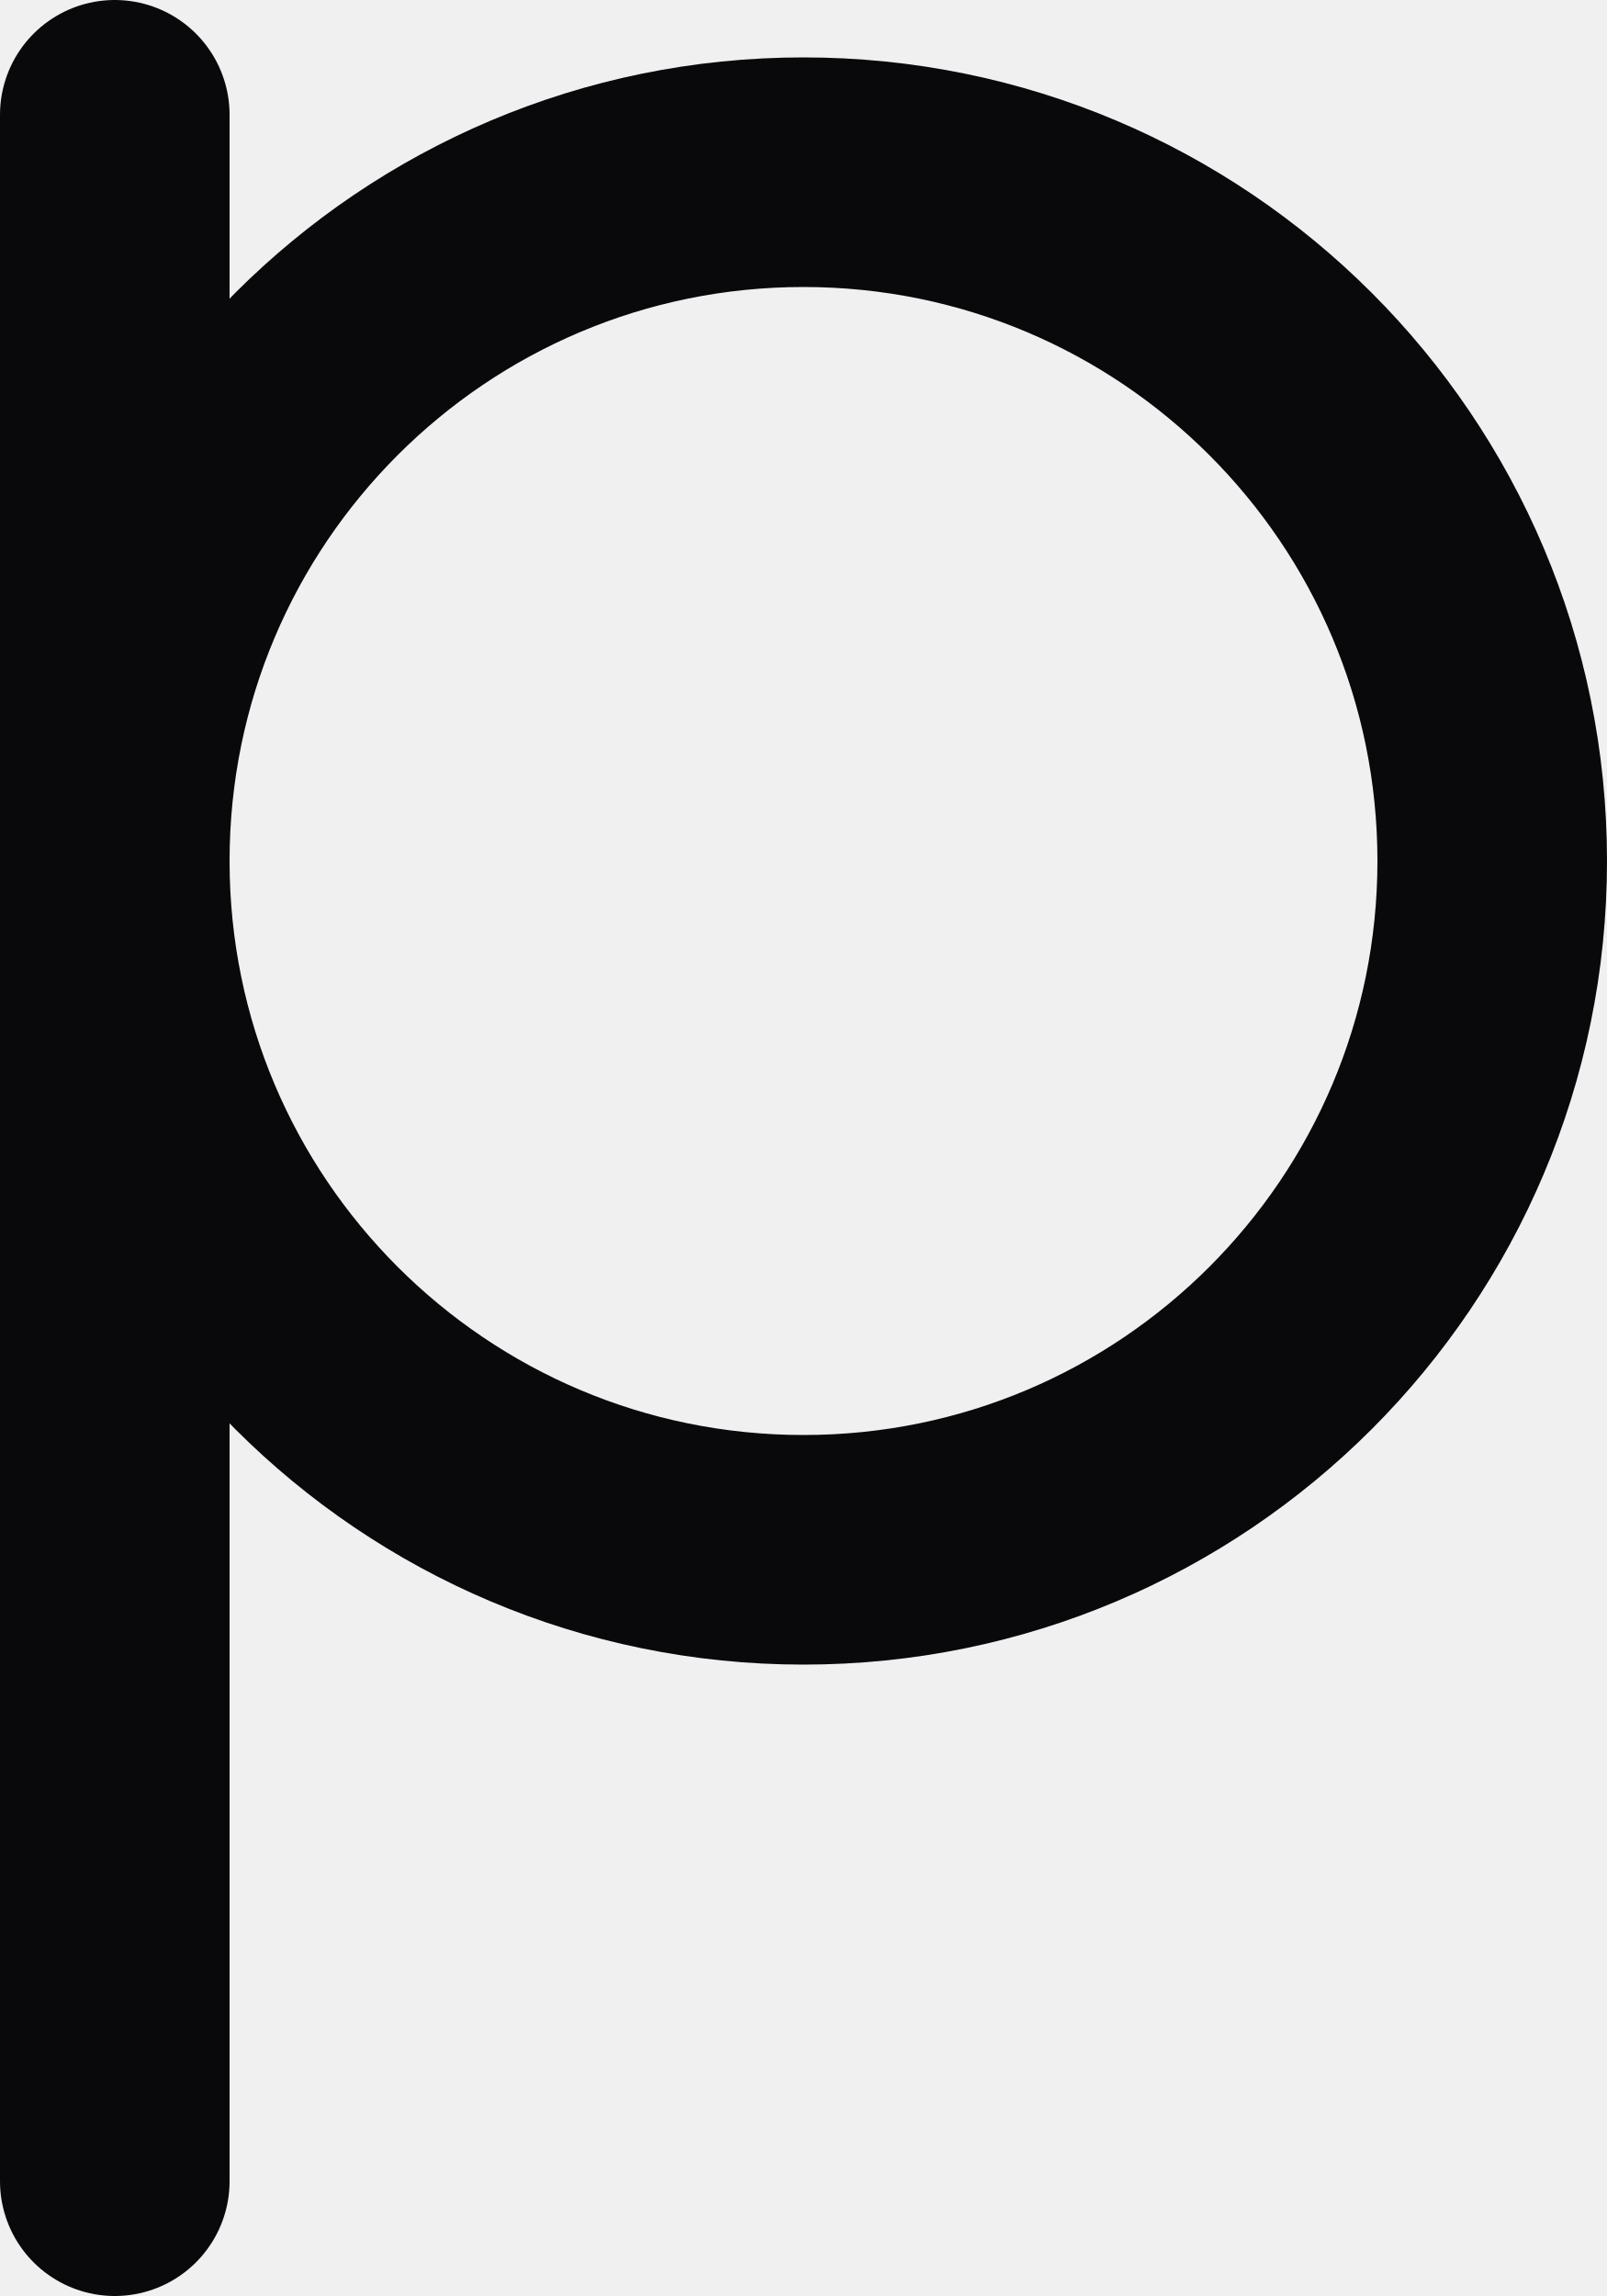
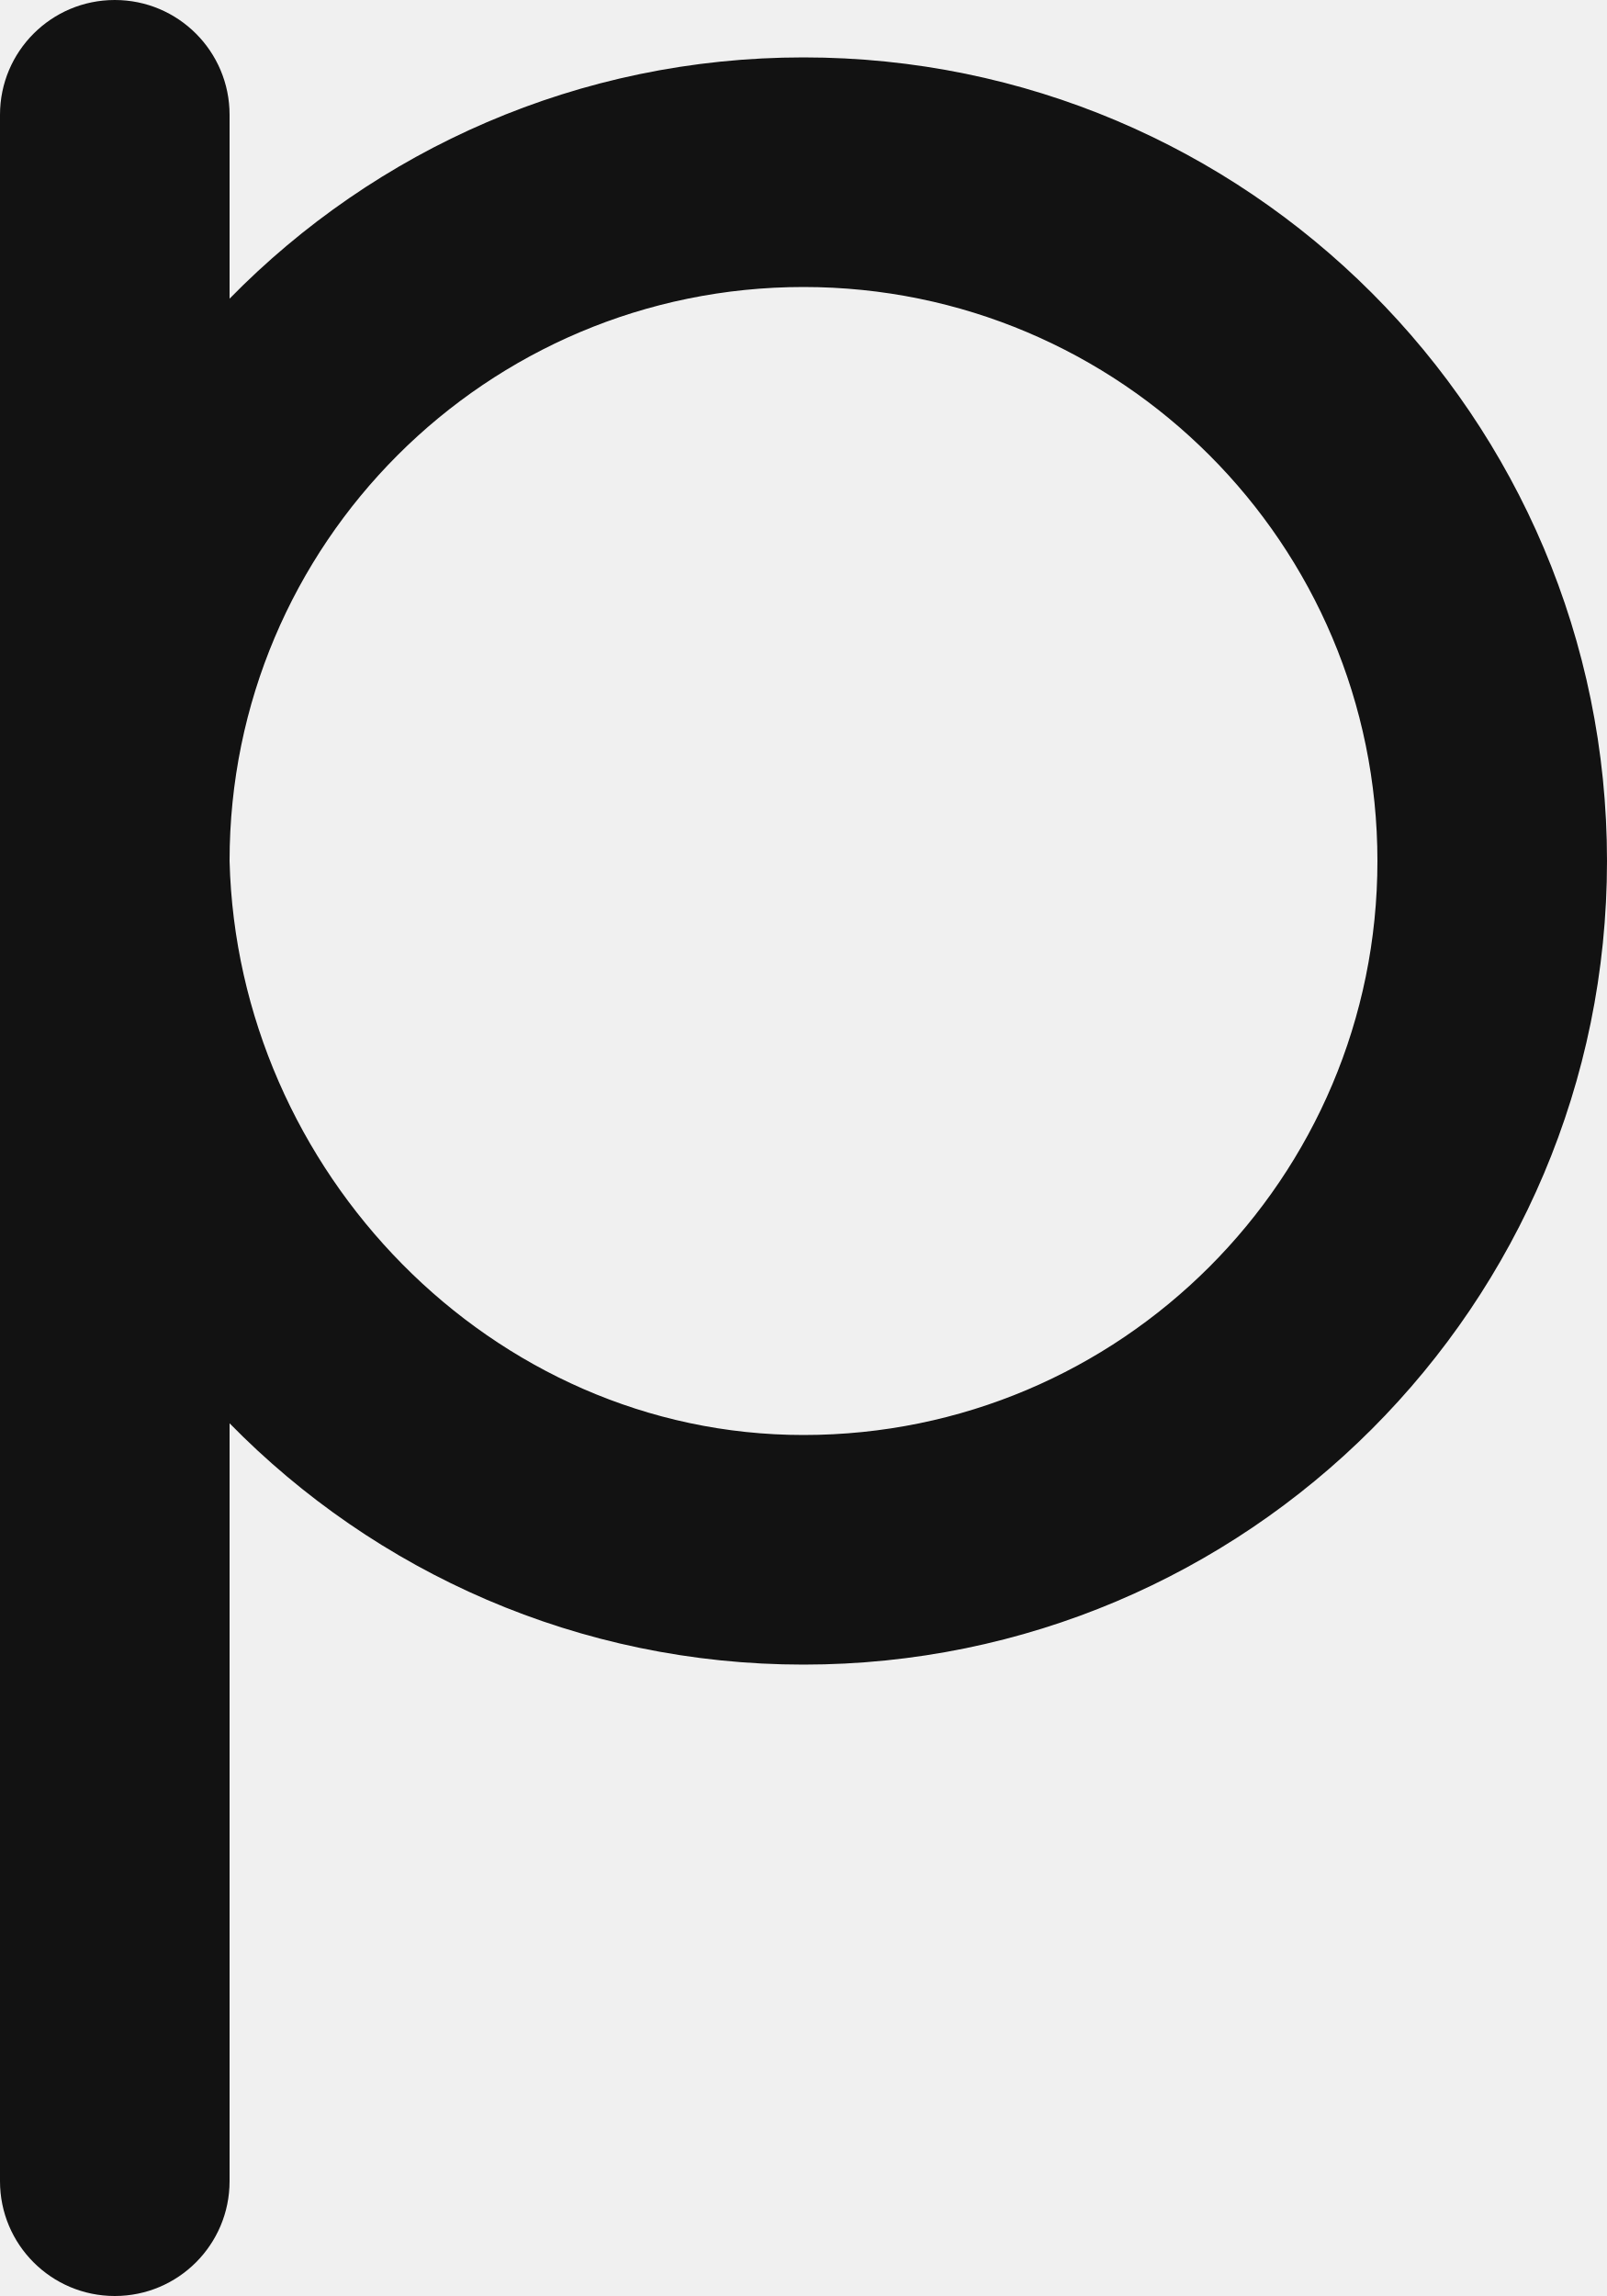
- <svg xmlns="http://www.w3.org/2000/svg" viewBox="10.5 7 14 20" fill="none" stroke="currentColor" stroke-width="2" stroke-linecap="round" stroke-linejoin="round">
-   <style>svg{color:#09090b}@media(prefers-color-scheme:dark){svg{color:#fafafa}}</style>
-   <path d="M11.5 8v18" />
-   <circle cx="17.5" cy="14.5" r="6" />
+ <svg xmlns="http://www.w3.org/2000/svg" width="35" height="50" viewBox="0 0 35 50" fill="none">
+   <style>[fill="white"]{fill:#121212}@media(prefers-color-scheme:dark){[fill="white"]{fill:#EAEAEA}}</style>
+   <path d="M2.5 0C3.881 0 5 1.119 5 2.5V6.504C8.176 3.262 12.603 1.25 17.5 1.25C27.165 1.25 35 9.085 35 18.75C35 28.415 27.165 36.25 17.5 36.25C12.603 36.25 8.176 34.237 5 30.995V47.5C5 48.881 3.881 50 2.5 50C1.119 50 0 48.881 0 47.5V2.5C0 1.119 1.119 0 2.5 0ZM17.5 6.25C10.596 6.25 5 11.846 5 18.75C5.171 25.505 10.704 31.25 17.5 31.25C24.404 31.25 30 25.654 30 18.75C30 11.846 24.404 6.25 17.5 6.25Z" fill-rule="evenodd" clip-rule="evenodd" fill="white" />
</svg>
